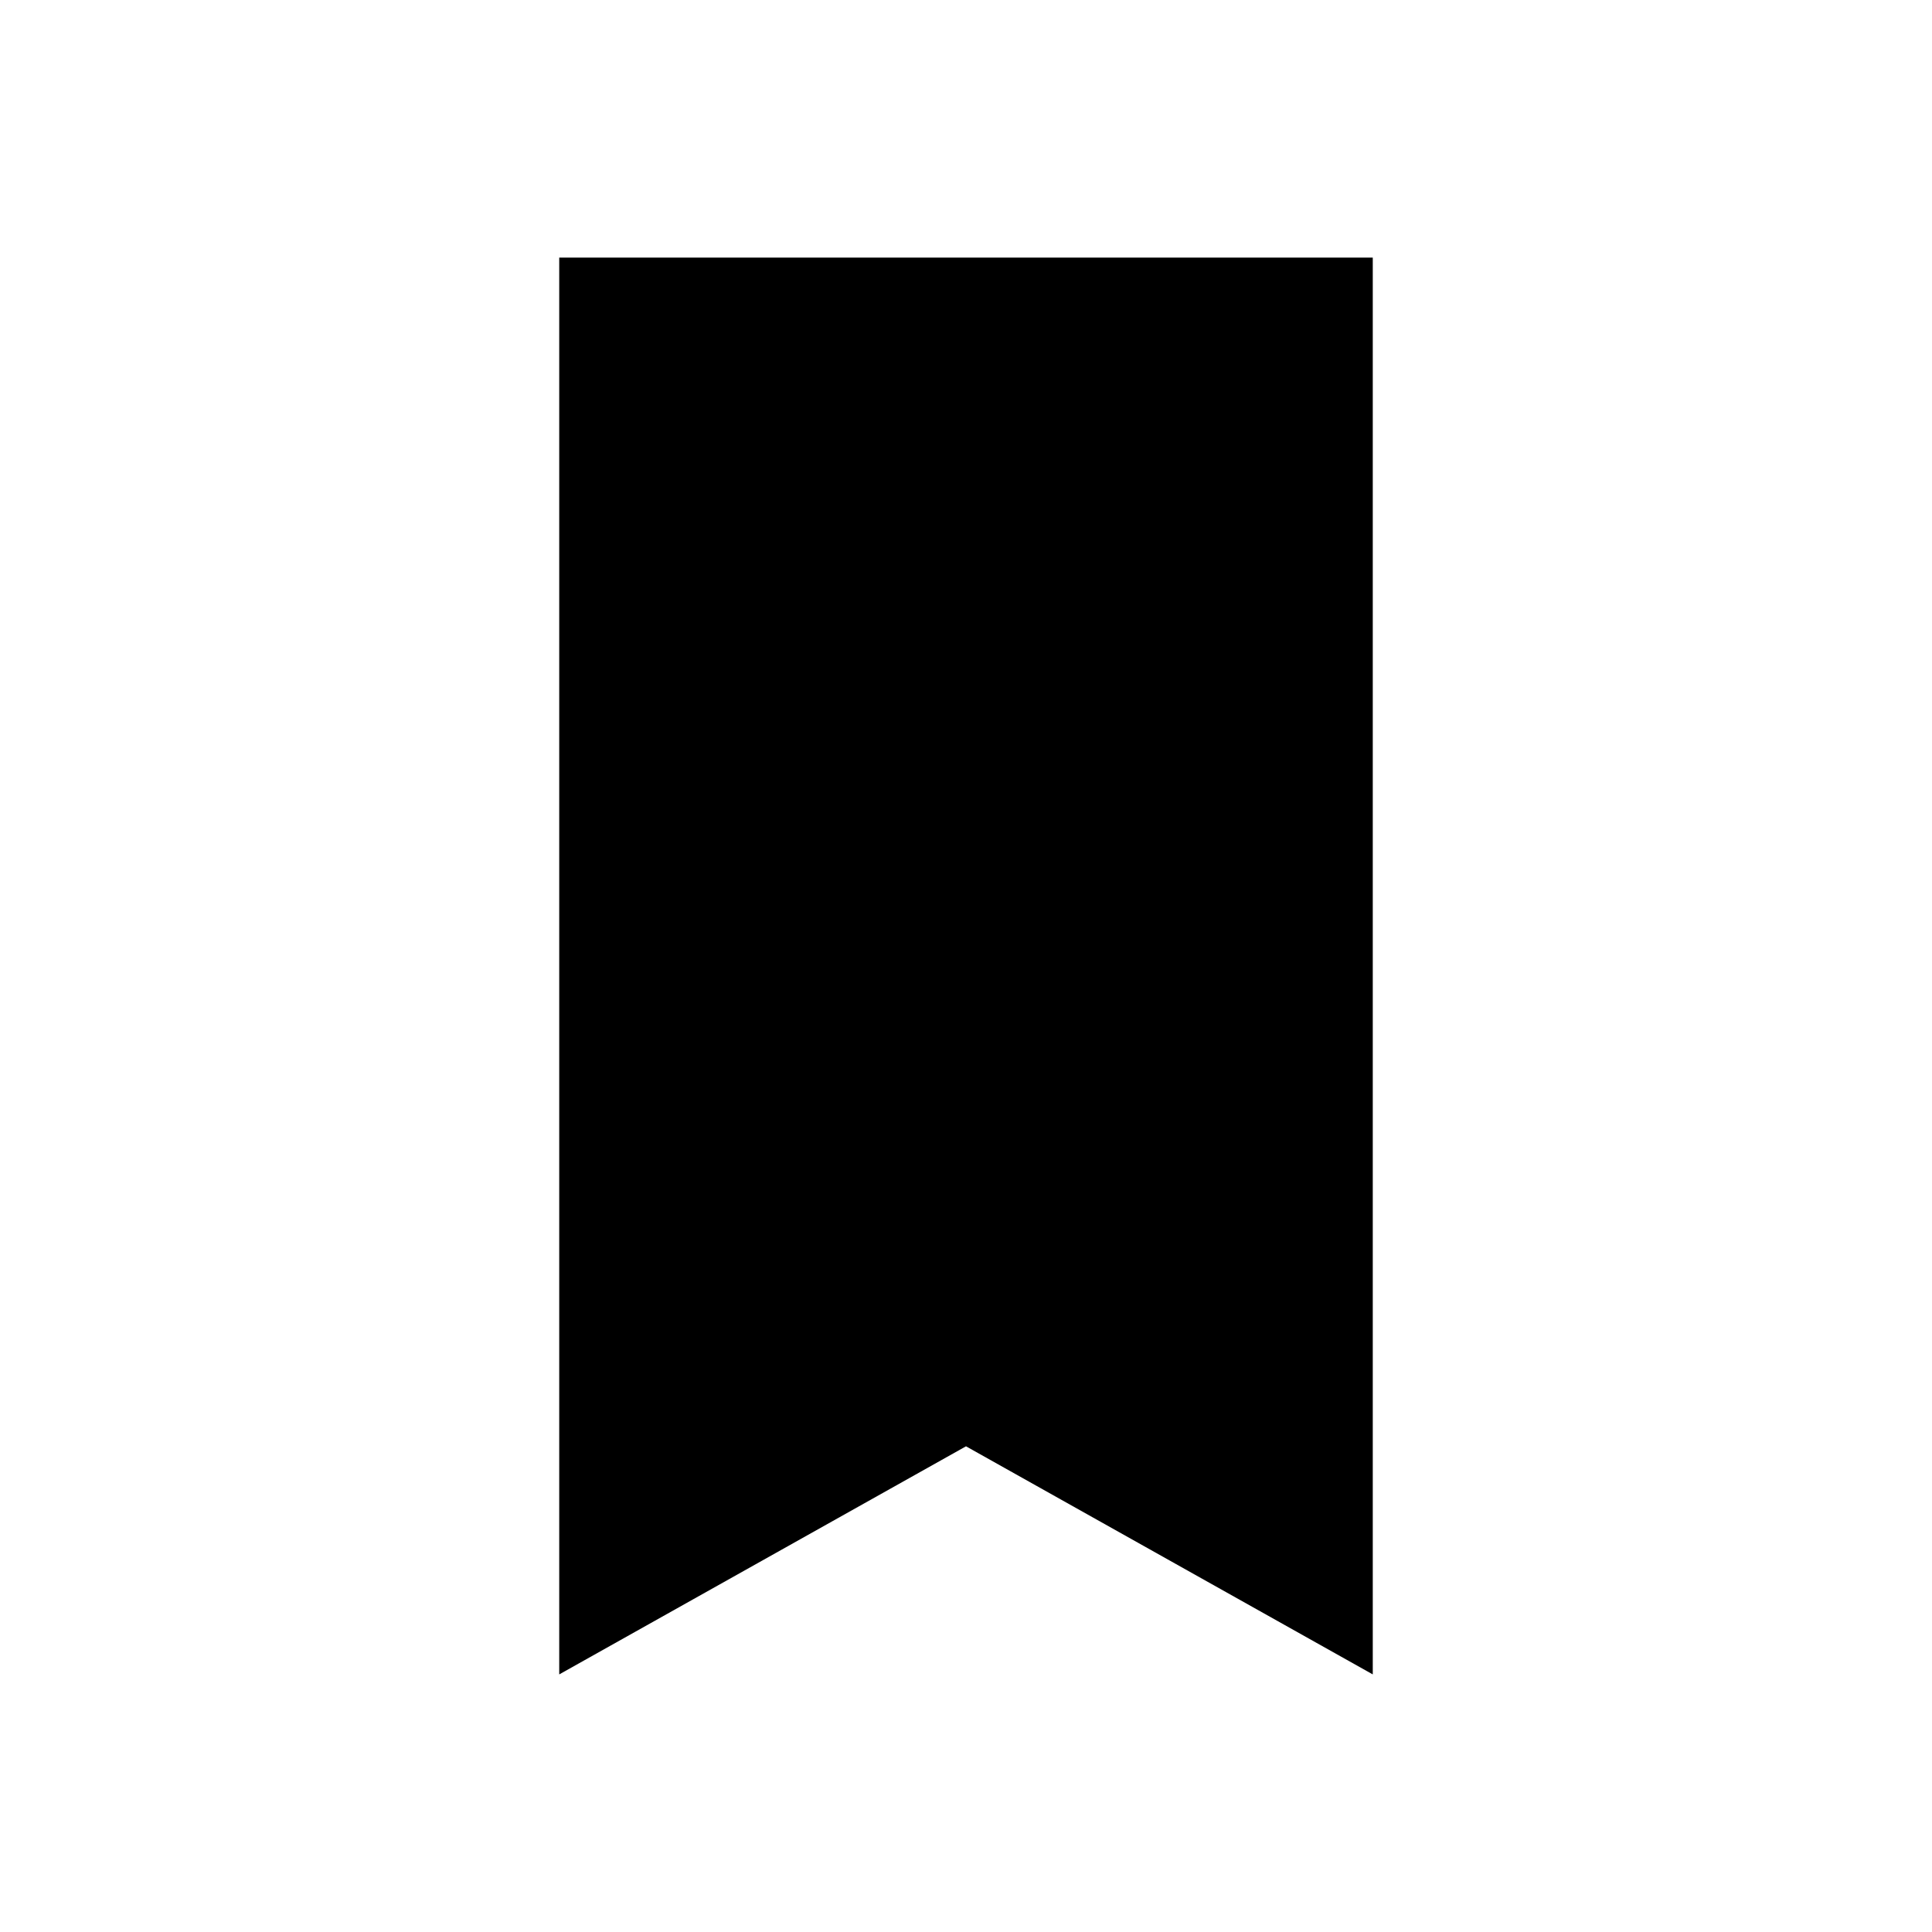
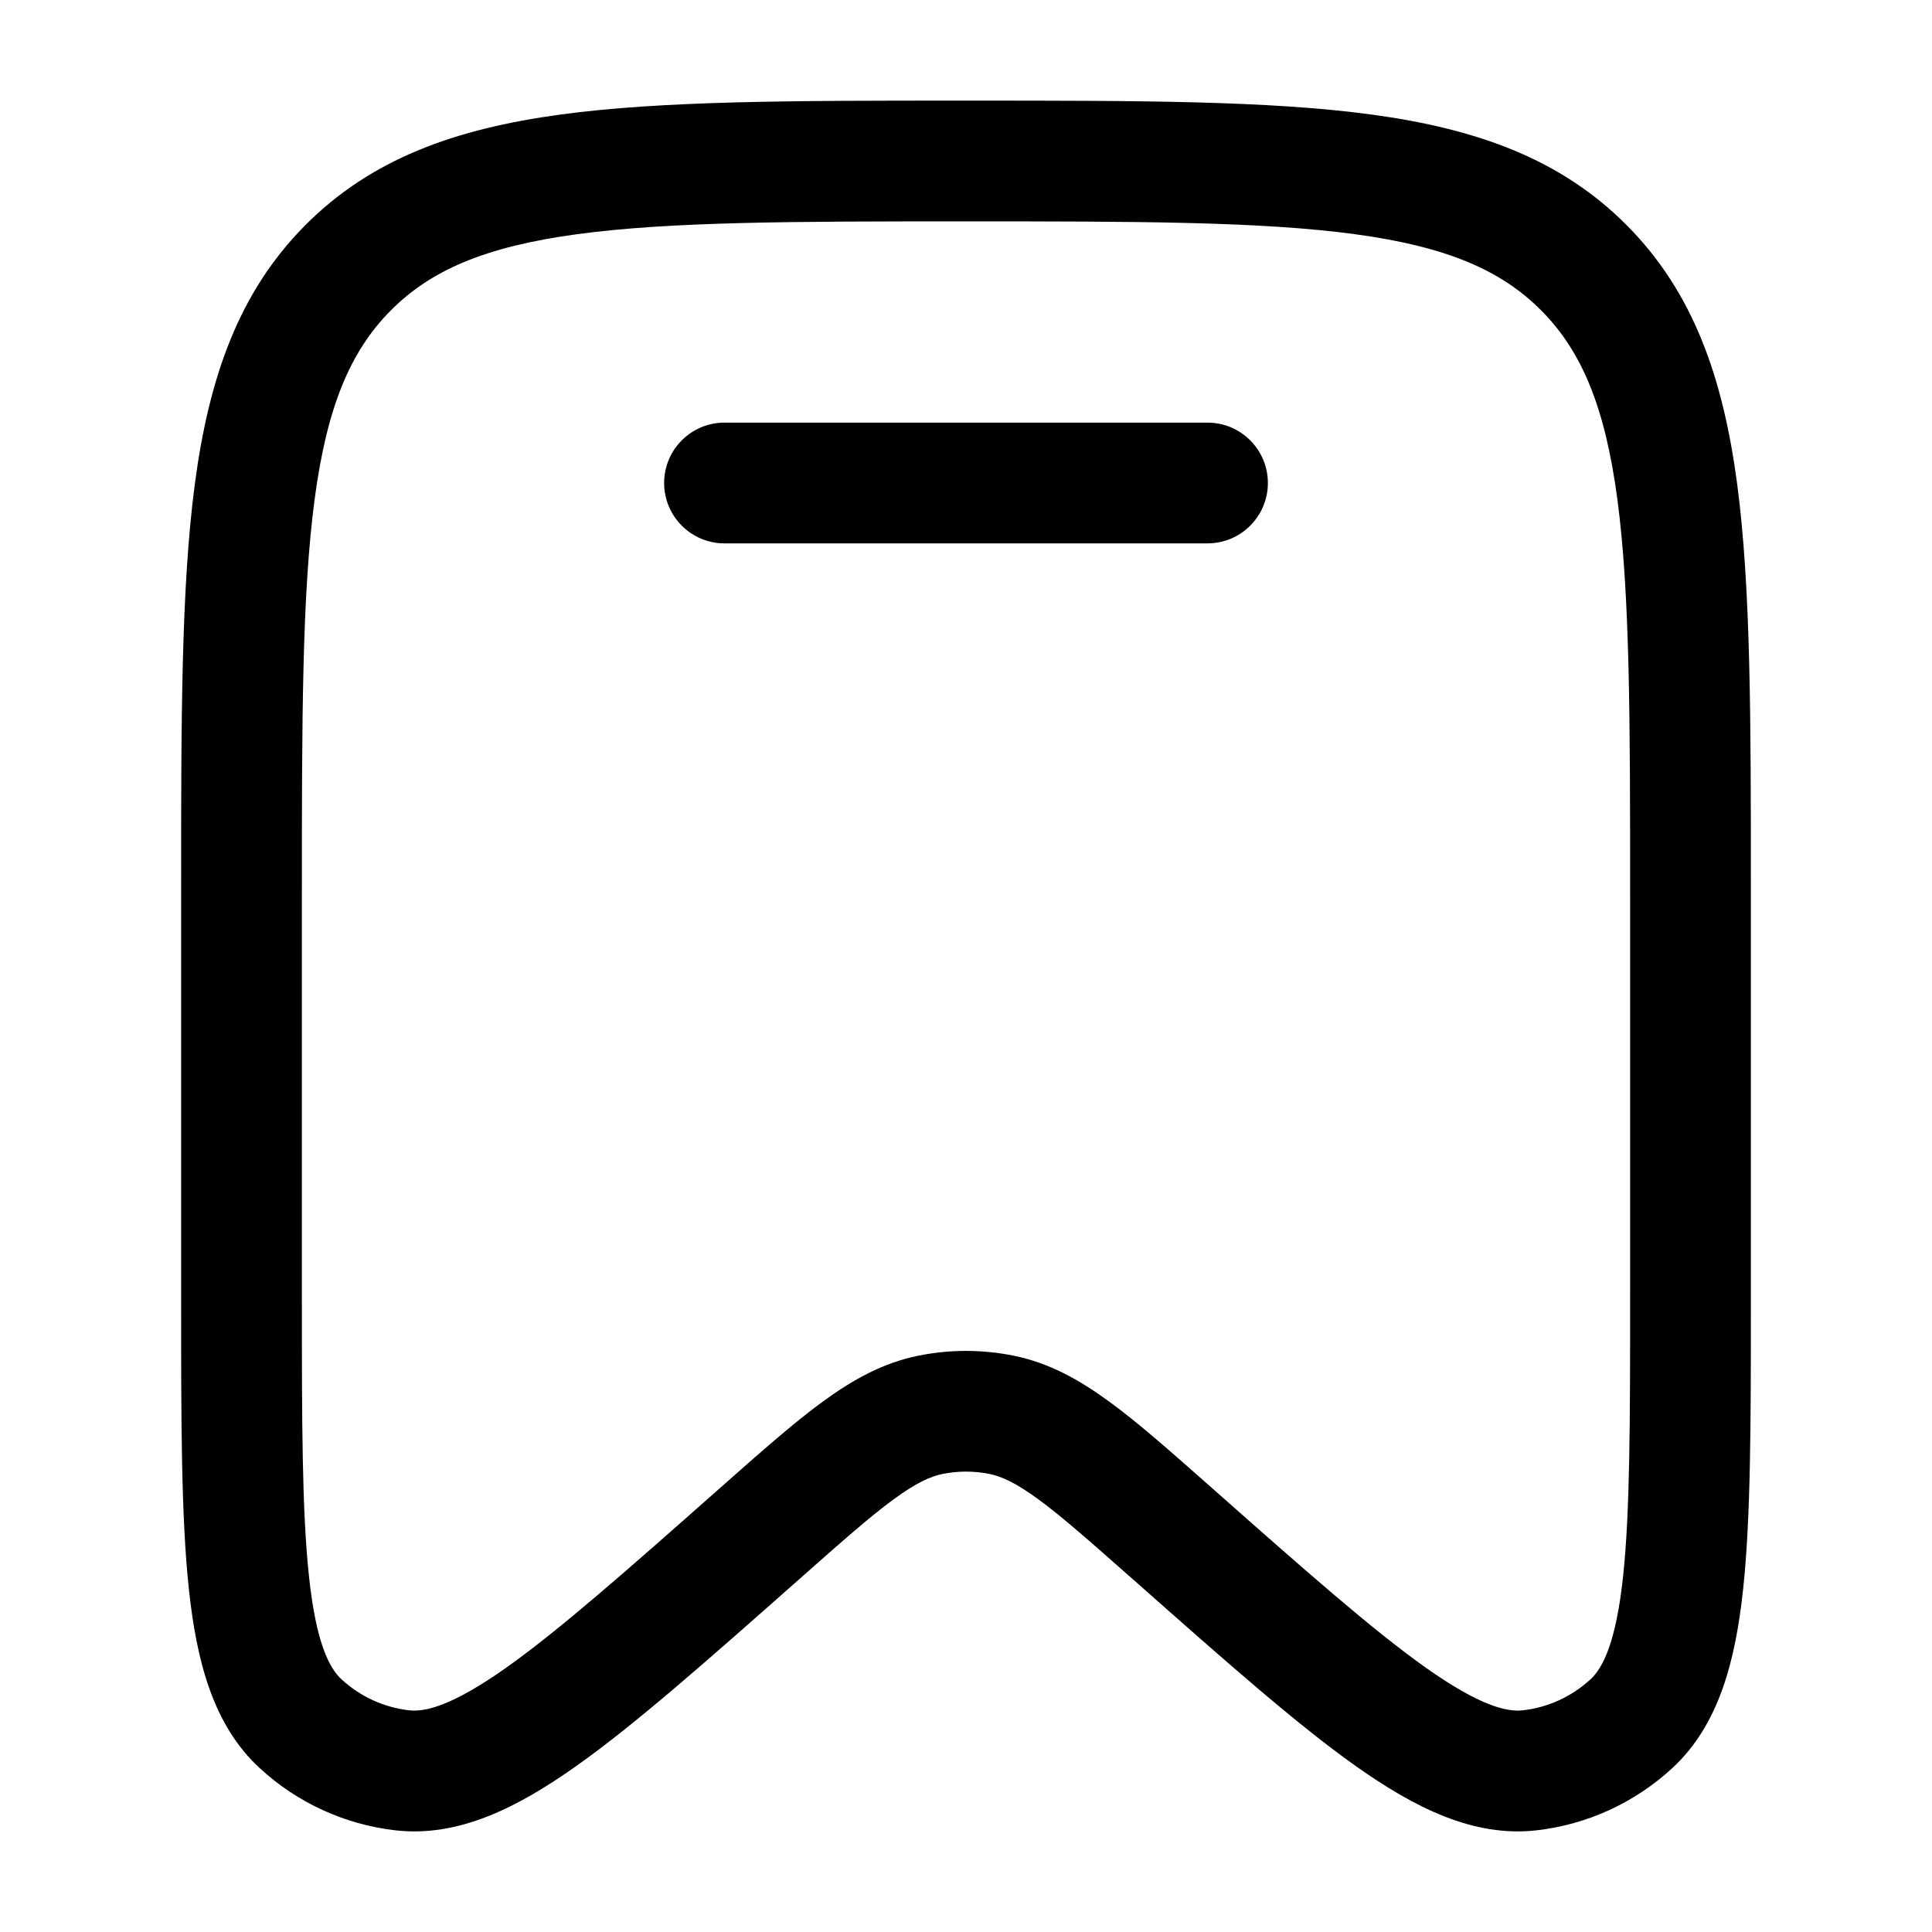
- <svg xmlns="http://www.w3.org/2000/svg" version="1.2" baseProfile="tiny" x="0px" y="0px" width="96px" height="96px" viewBox="0 0 96 96" xml:space="preserve">
+ <svg xmlns="http://www.w3.org/2000/svg" version="1.2" baseProfile="tiny" x="0px" y="0px" viewBox="0 0 24 24" xml:space="preserve">
  <g class="icon">
-     <polygon points="27.788,12.8 27.788,83.2 48,71.866 68.212,83.2 68.212,12.8" />
+     <path d="M9 5.25C8.586 5.25 8.25 5.586 8.25 6C8.25 6.414 8.586 6.75 9 6.75H15C15.414 6.75 15.75 6.414 15.75 6C15.75 5.586 15.414 5.25 15 5.25H9Z" fill="currentColor" />
+     <path fill-rule="evenodd" clip-rule="evenodd" d="M11.943 1.25C9.87 1.25 8.237 1.25 6.961 1.423C5.651 1.601 4.606 1.975 3.785 2.805C2.965 3.634 2.597 4.687 2.421 6.007C2.25 7.296 2.25 8.945 2.25 11.041V16.139C2.25 17.647 2.25 18.84 2.346 19.739C2.441 20.627 2.644 21.428 3.226 21.964C3.692 22.394 4.282 22.665 4.912 22.737C5.699 22.827 6.434 22.451 7.159 21.938C7.892 21.419 8.781 20.632 9.903 19.64L9.939 19.608C10.459 19.148 10.811 18.837 11.105 18.622C11.389 18.415 11.562 18.34 11.708 18.31C11.901 18.271 12.099 18.271 12.292 18.31C12.438 18.34 12.611 18.415 12.895 18.622C13.189 18.837 13.541 19.148 14.061 19.608L14.098 19.64C15.219 20.632 16.108 21.419 16.841 21.938C17.566 22.451 18.301 22.827 19.088 22.737C19.718 22.665 20.308 22.394 20.774 21.964C21.355 21.428 21.559 20.627 21.654 19.739C21.75 18.84 21.75 17.647 21.75 16.139V11.041C21.75 8.945 21.75 7.295 21.579 6.007C21.403 4.687 21.035 3.634 20.215 2.805C19.394 1.975 18.349 1.601 17.039 1.423C15.763 1.25 14.13 1.25 12.057 1.25H11.943ZM4.851 3.86C5.348 3.358 6.023 3.065 7.163 2.91C8.326 2.752 9.857 2.75 12 2.75C14.143 2.75 15.674 2.752 16.837 2.91C17.977 3.065 18.652 3.358 19.149 3.86C19.647 4.363 19.938 5.048 20.092 6.205C20.248 7.383 20.25 8.932 20.25 11.098V16.091C20.25 17.657 20.249 18.77 20.163 19.579C20.074 20.409 19.91 20.72 19.758 20.861C19.524 21.076 19.23 21.211 18.918 21.246C18.718 21.269 18.384 21.192 17.708 20.714C17.05 20.247 16.221 19.516 15.055 18.484L15.029 18.461C14.541 18.03 14.137 17.672 13.78 17.412C13.407 17.139 13.031 16.929 12.588 16.84C12.2 16.762 11.8 16.762 11.412 16.84C10.969 16.929 10.593 17.139 10.22 17.412C9.863 17.672 9.459 18.03 8.971 18.461L8.945 18.484C7.779 19.516 6.95 20.247 6.292 20.714C5.616 21.192 5.282 21.269 5.082 21.246C4.77 21.211 4.476 21.076 4.242 20.861C4.09 20.72 3.926 20.409 3.838 19.579C3.751 18.77 3.75 17.657 3.75 16.091V11.098C3.75 8.932 3.752 7.383 3.908 6.205C4.062 5.048 4.353 4.363 4.851 3.86Z" fill="currentColor" />
  </g>
</svg>
